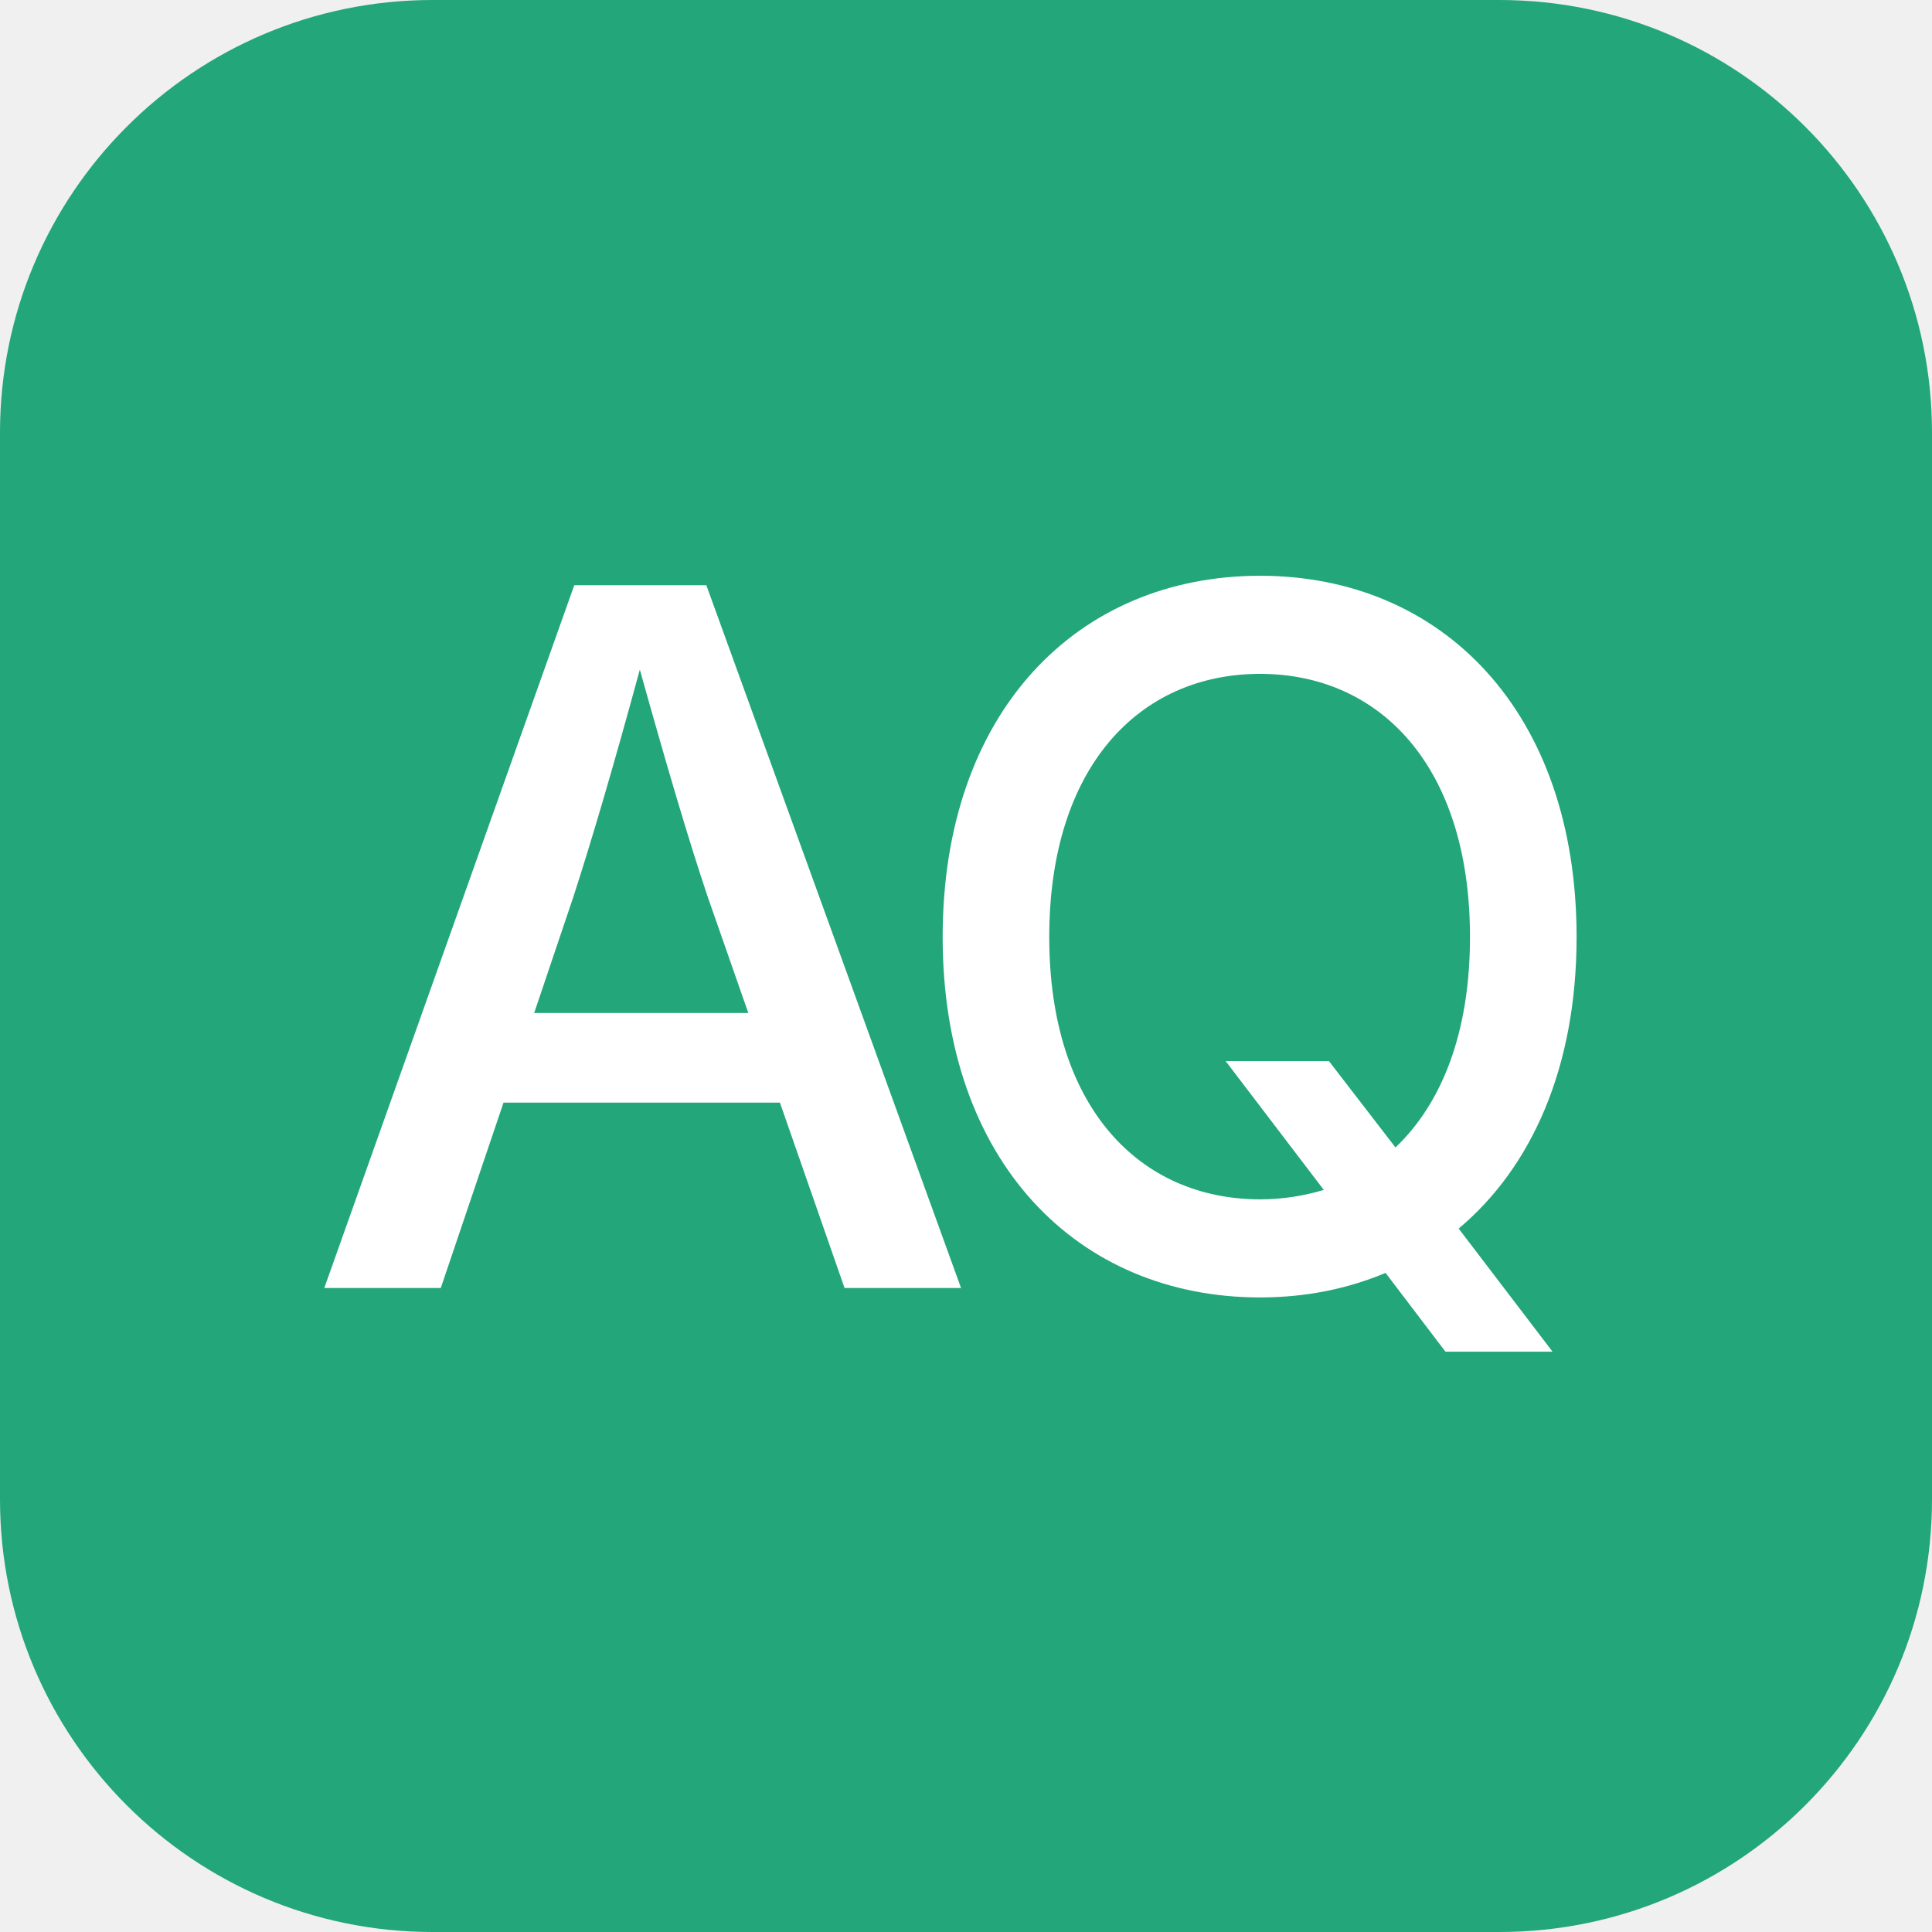
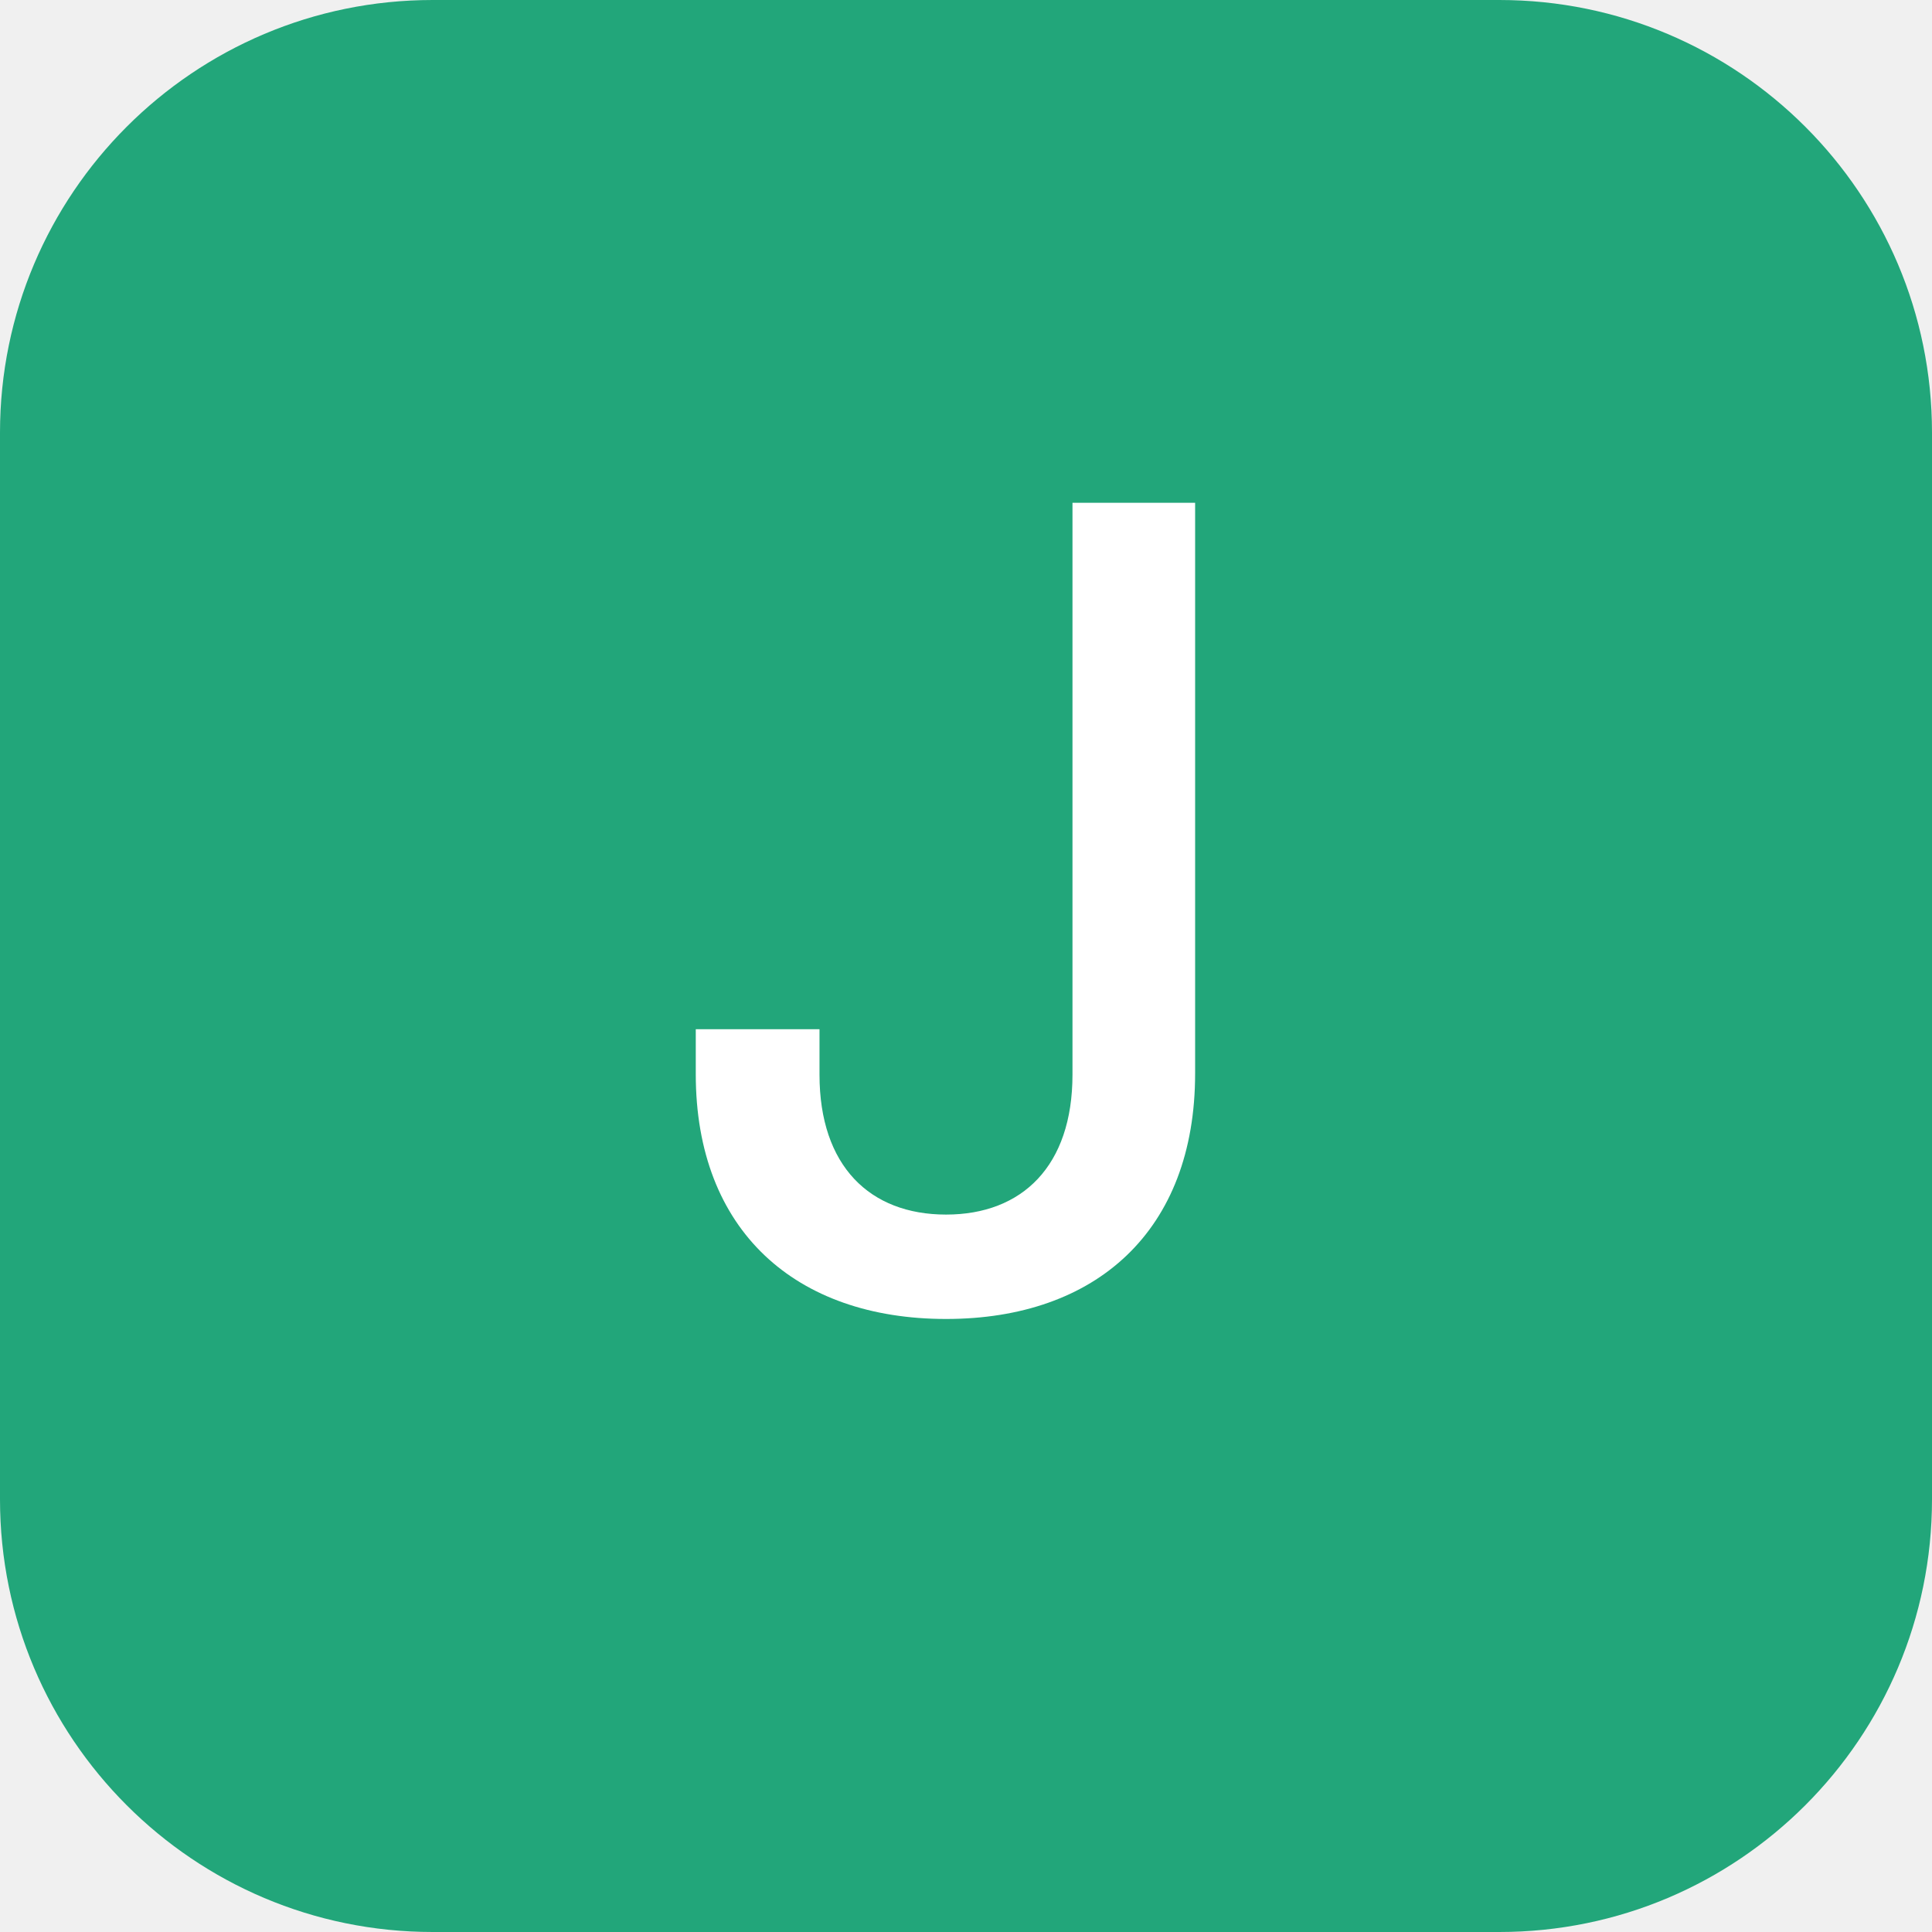
<svg xmlns="http://www.w3.org/2000/svg" width="192" height="192" viewBox="0 0 192 192">
  <rect width="192" height="192" rx="43" fill="#22A67A" />
-   <text x="96" y="128" font-family="Inter, system-ui, -apple-system, sans-serif" font-weight="500" font-size="96" fill="#FFFFFF" text-anchor="middle" letter-spacing="-6">AQ</text>
+   <text x="96" y="130" font-family="Inter, system-ui, -apple-system, sans-serif" font-weight="500" font-size="110" fill="#FFFFFF" text-anchor="middle">J</text>
</svg>
